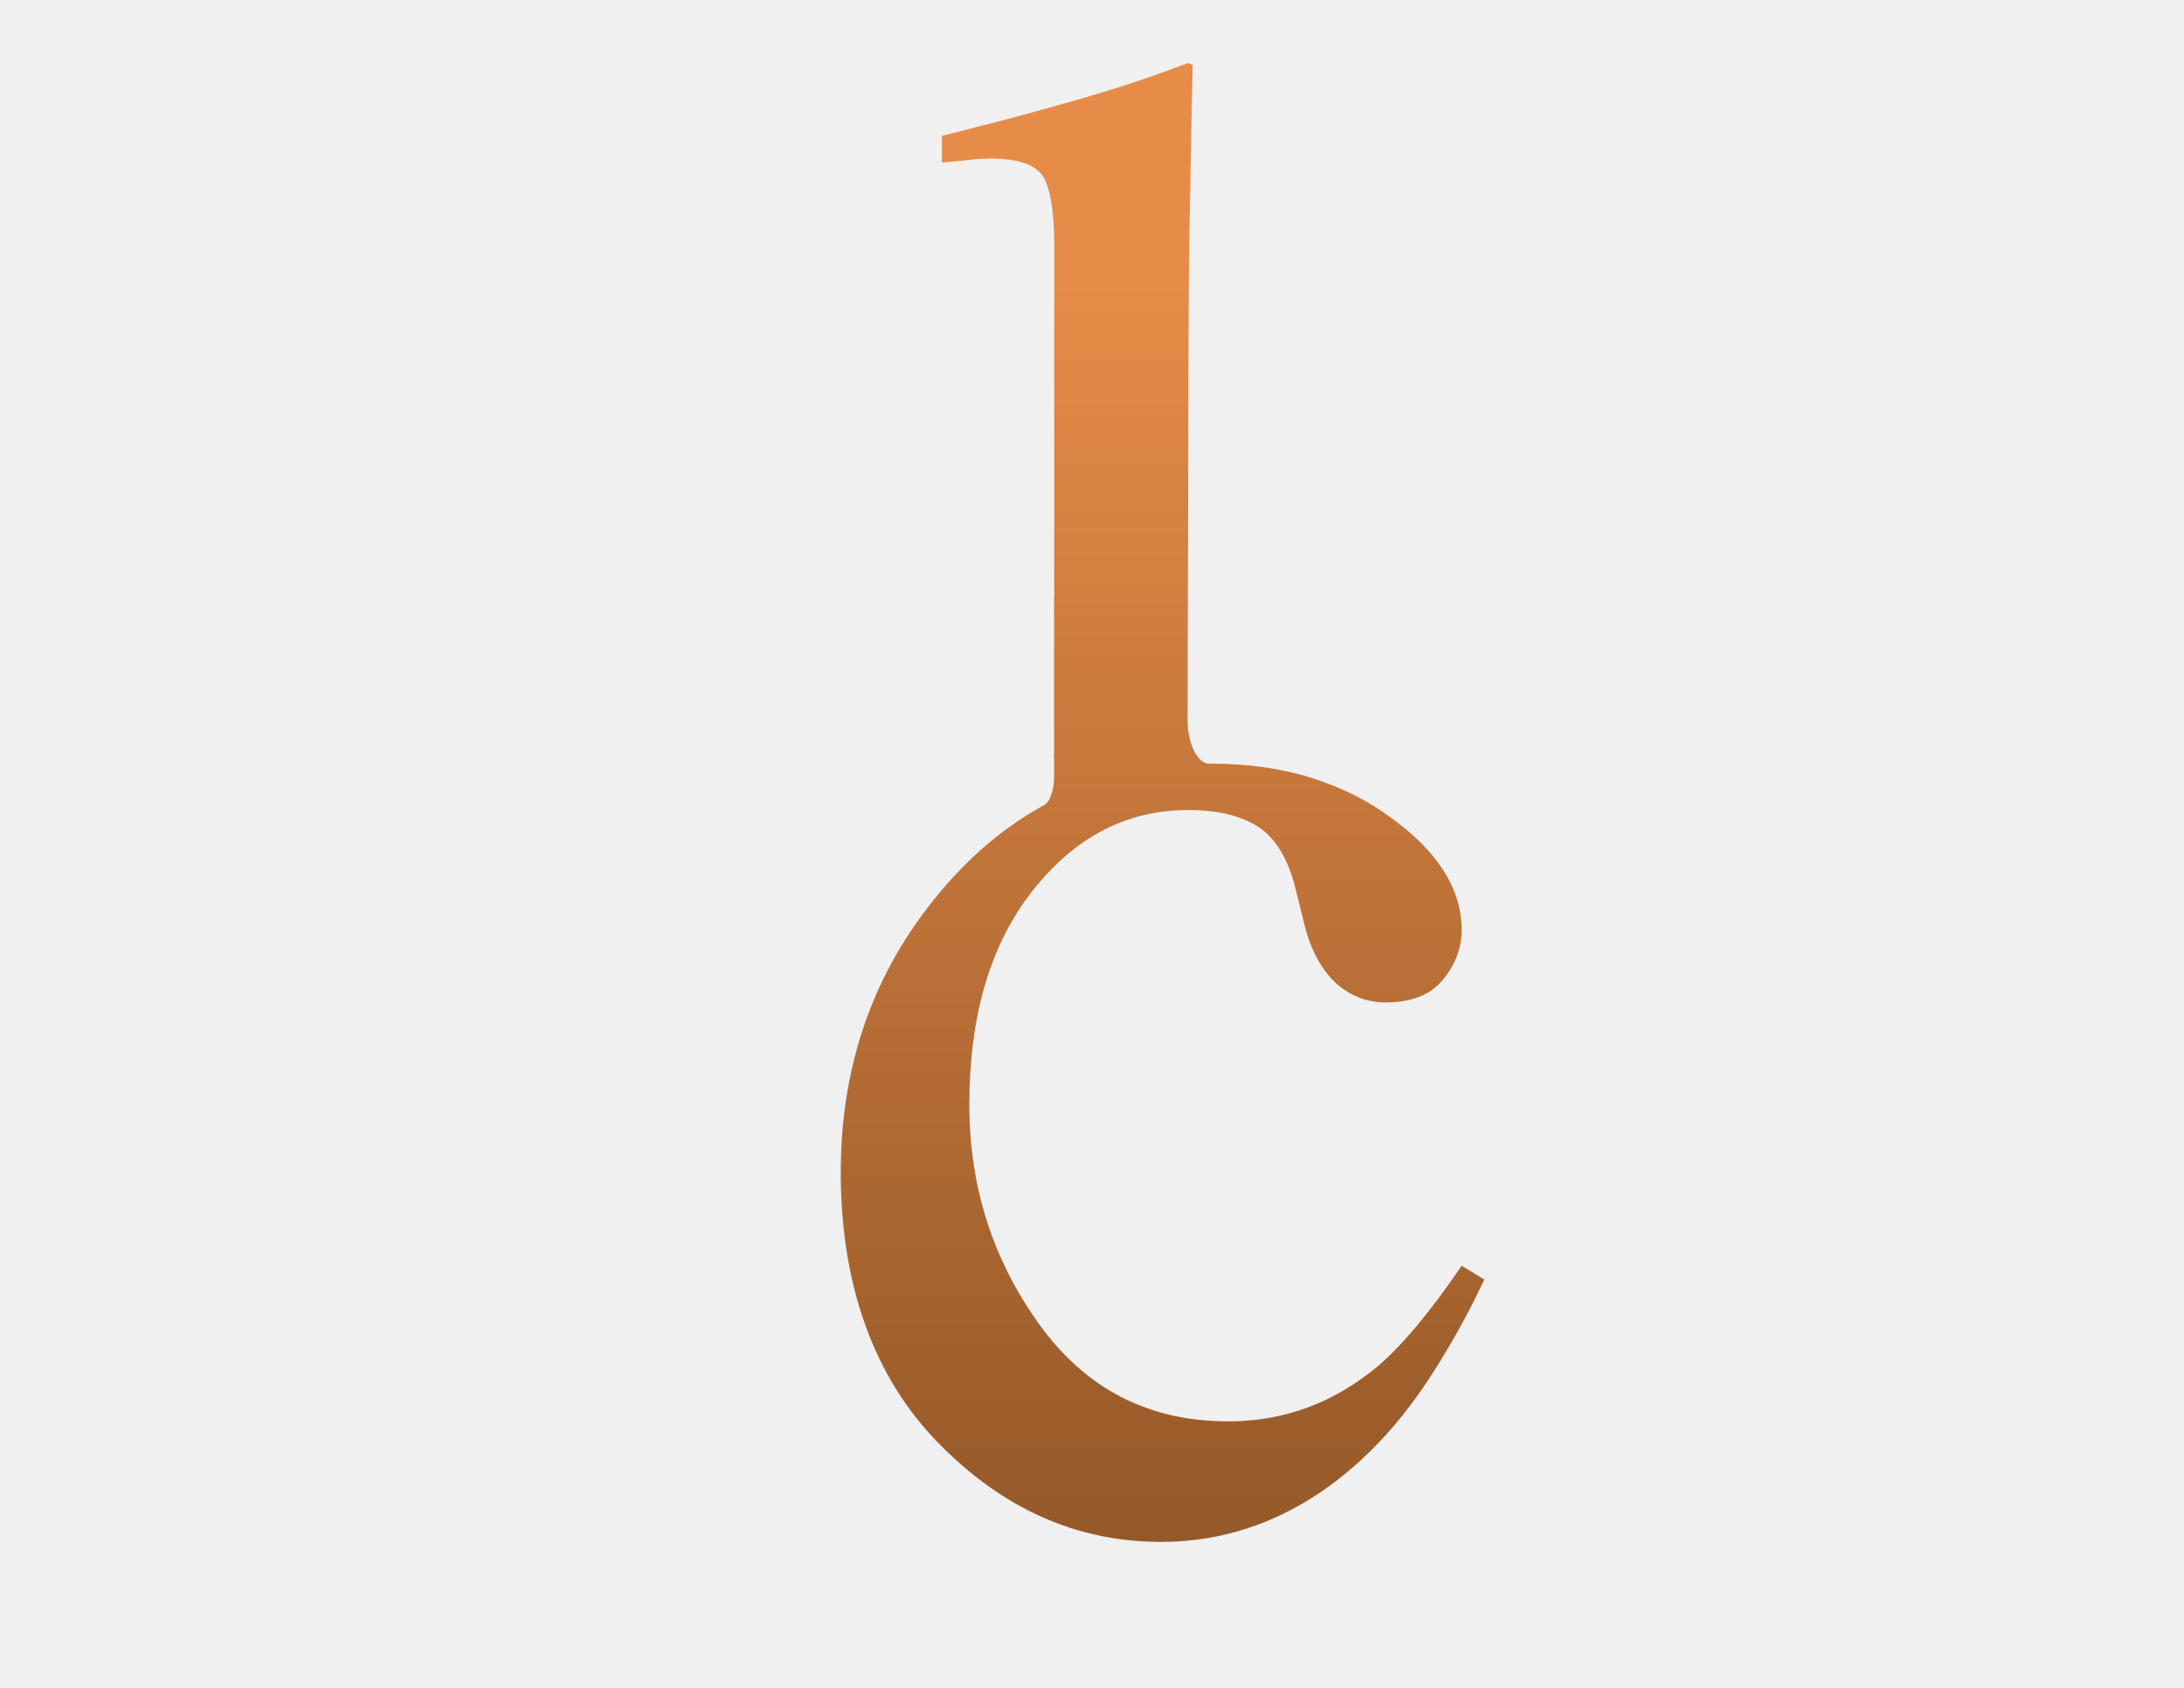
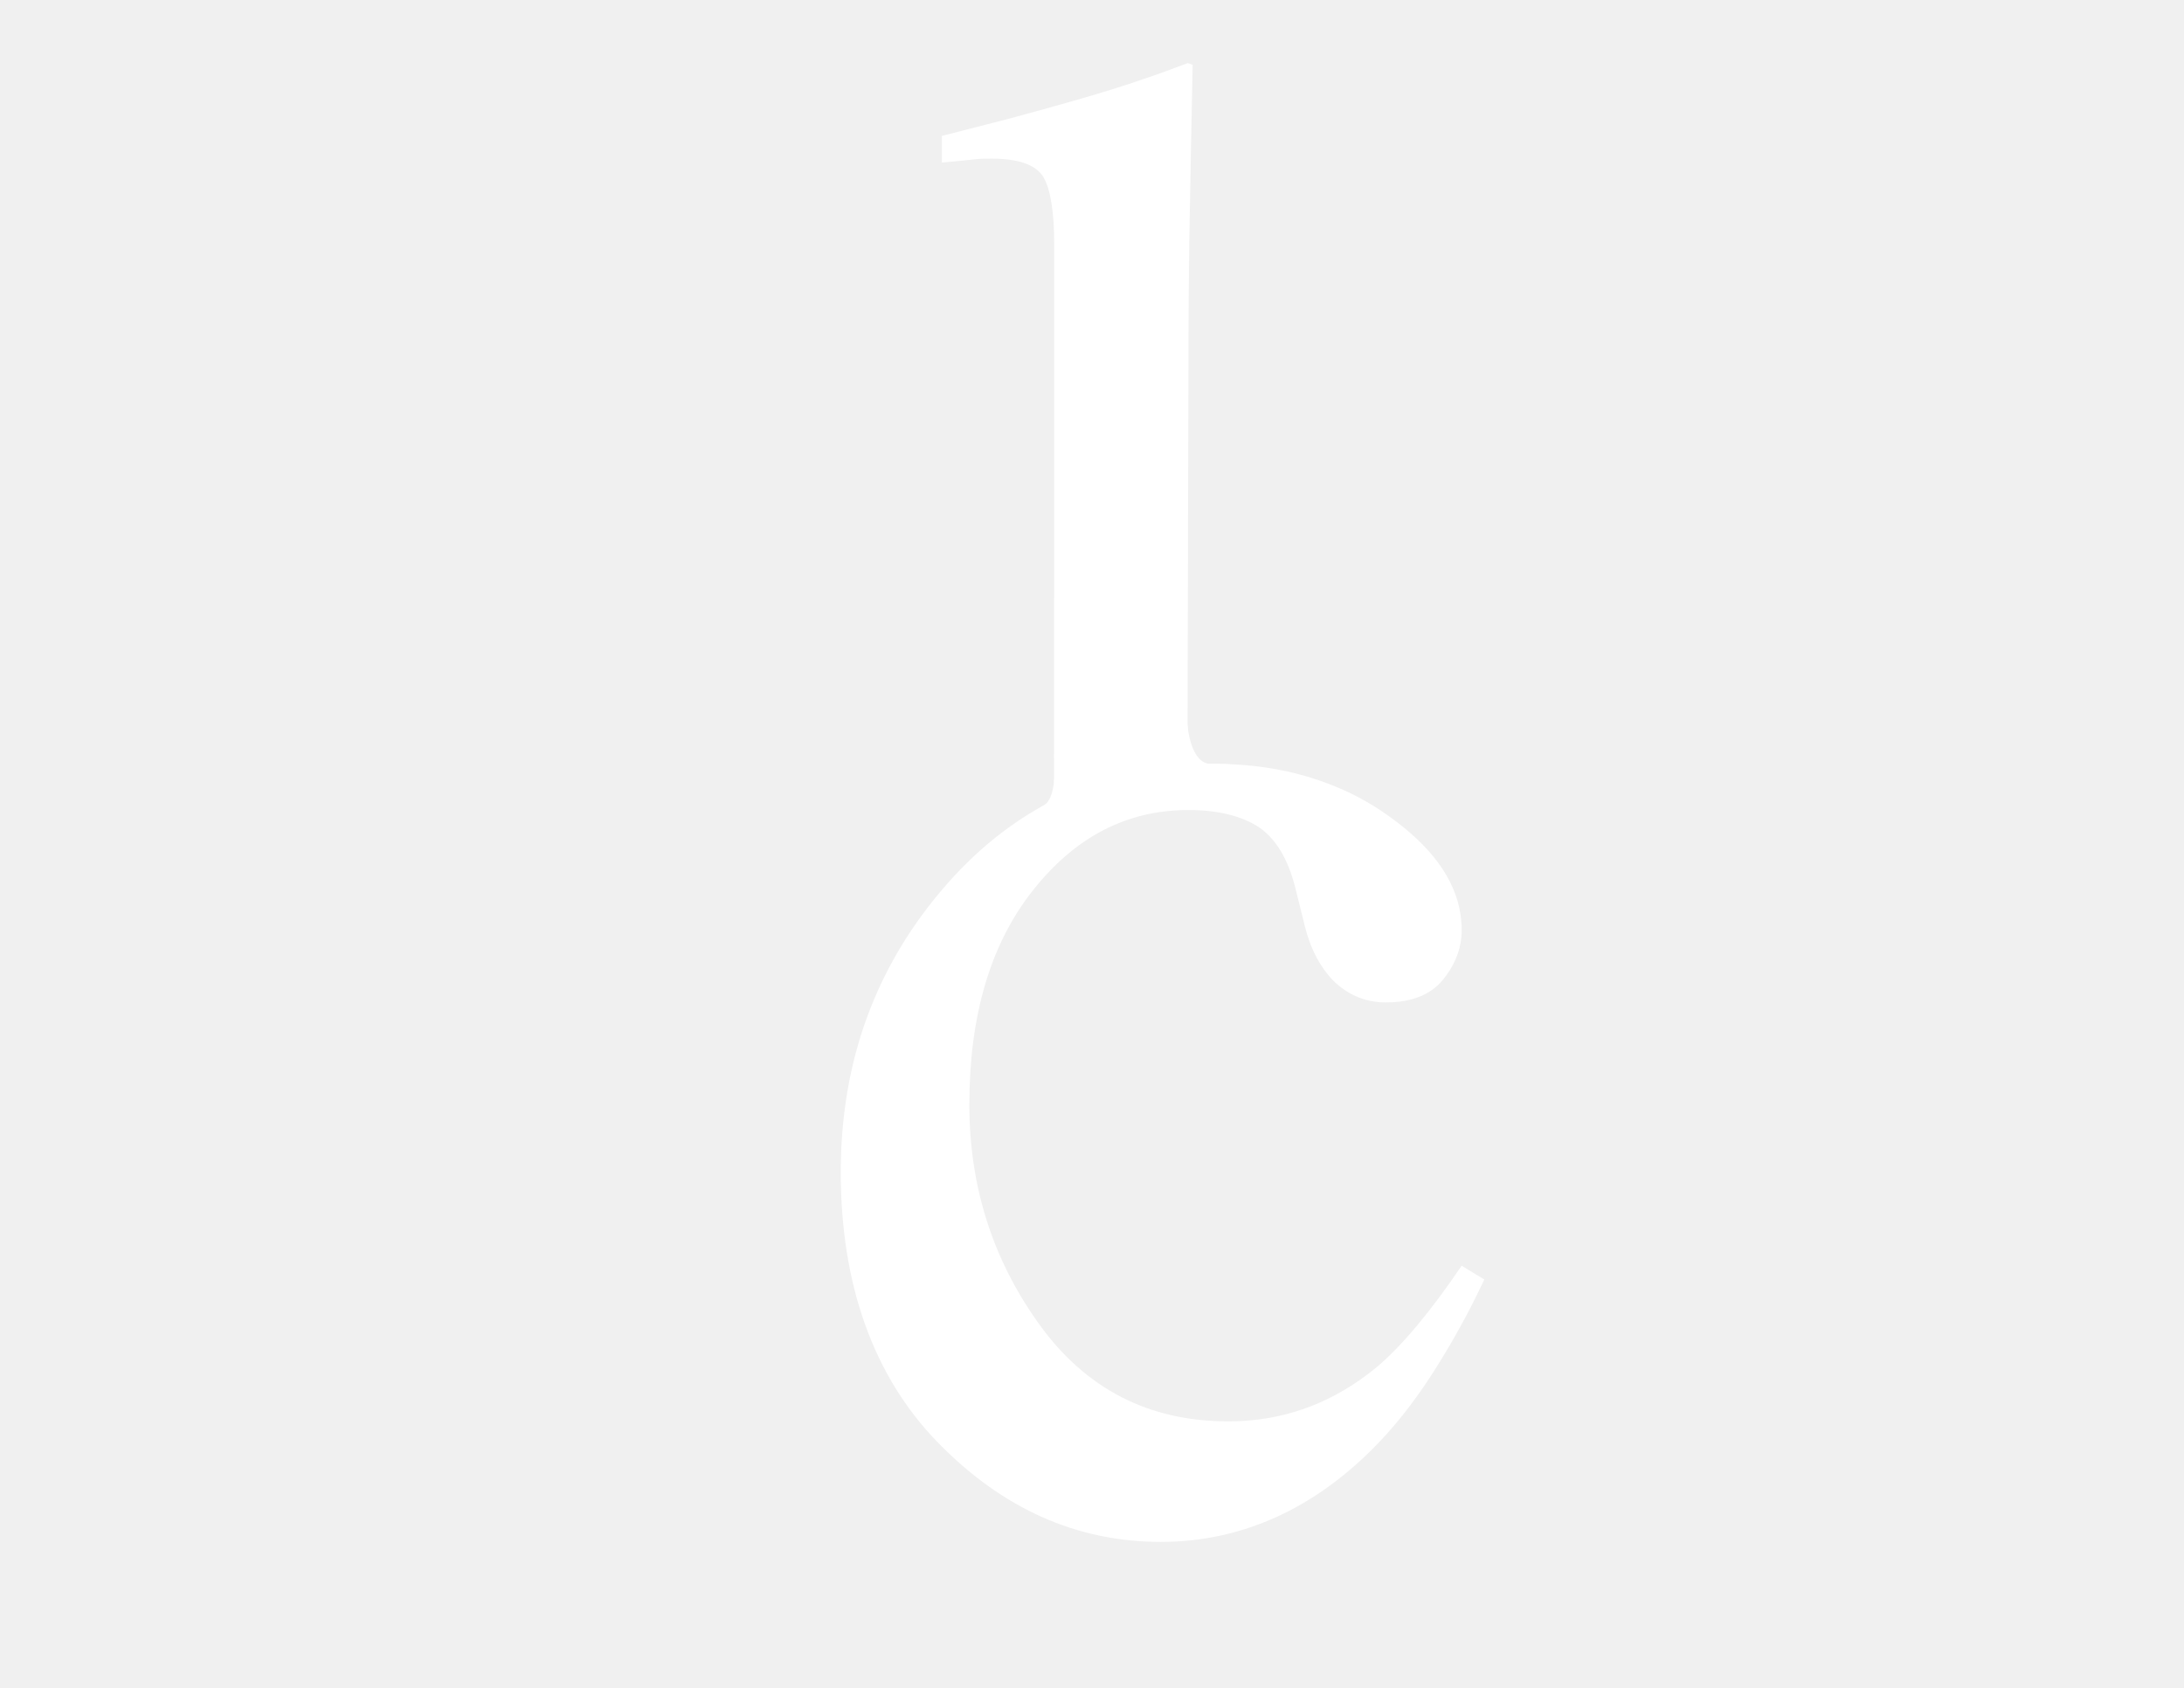
- <svg xmlns="http://www.w3.org/2000/svg" xmlns:xlink="http://www.w3.org/1999/xlink" id="Layer_1" data-name="Layer 1" viewBox="0 0 792 612">
+ <svg xmlns="http://www.w3.org/2000/svg" id="Layer_1" data-name="Layer 1" viewBox="0 0 792 612">
  <defs>
    <style>
      .cls-1 {
-         fill: url(#linear-gradient-5);
-       }
- 
-       .cls-2 {
-         fill: url(#linear-gradient-4);
-       }
- 
-       .cls-3 {
-         fill: url(#linear-gradient-3);
-       }
- 
-       .cls-4 {
-         fill: url(#linear-gradient-2);
-       }
- 
-       .cls-5 {
-         fill: url(#linear-gradient);
+         fill: #fff;
      }
    </style>
-     <linearGradient id="linear-gradient" x1="387.03" y1="98.8" x2="387.03" y2="669.39" gradientUnits="userSpaceOnUse">
-       <stop offset="0" stop-color="#e78c48" />
-       <stop offset=".99" stop-color="#824d21" />
-     </linearGradient>
-     <linearGradient id="linear-gradient-2" x1="421.59" y1="98.8" x2="421.59" y2="669.39" xlink:href="#linear-gradient" />
-     <linearGradient id="linear-gradient-3" x1="406.47" y1="98.8" x2="406.47" y2="669.39" xlink:href="#linear-gradient" />
-     <linearGradient id="linear-gradient-4" x1="384.38" y1="98.8" x2="384.38" y2="669.39" xlink:href="#linear-gradient" />
-     <linearGradient id="linear-gradient-5" x1="435.8" y1="98.8" x2="435.8" y2="669.39" xlink:href="#linear-gradient" />
  </defs>
-   <path class="cls-5" d="M424.34,287.98c3.36-4.18,5.49-8.57,6.31-13.24v-10.29l.34-140.67c0-11.52.14-23.18.27-35.05.21-11.8.41-23.32.62-34.43l.62-30.8-1.78-.62c-7.27,2.74-12.41,4.6-15.57,5.62-6.65,2.33-14.33,4.73-23.11,7.27-8.85,2.54-17.63,5.01-26.41,7.34l-24.07,6.17v9.67c6.1-.55,10.01-.96,11.73-1.17,1.78-.21,3.84-.27,6.17-.27,9.94,0,16.25,2.26,18.93,6.72,2.61,4.53,3.91,12.69,3.91,24.62v196.98c.96,1.23,1.99,2.4,3.16,3.43,5.21,4.66,11.25,7,18.04,7,9.4,0,16.32-2.74,20.85-8.3Z" />
-   <path class="cls-4" d="M530.06,458.93c-11.32,16.67-21.47,28.81-30.45,36.49-3.98,3.29-8.02,6.17-12.21,8.64,0,.07-.07.07-.14.07-12.69,7.48-26.68,11.25-41.91,11.25-28.74,0-51.58-11.73-68.52-35.25-16.87-23.46-25.31-50-25.31-79.56,0-32.3,7.61-58.16,22.98-77.64,15.36-19.48,34.16-29.22,56.45-29.22,10.56,0,19.07,2.06,25.51,6.17,6.24,4.25,10.63,11.59,13.24,21.95l3.5,14.06c1.78,7.06,4.53,12.76,8.09,17.15.96,1.23,1.99,2.4,3.16,3.43,5.21,4.66,11.25,7,18.04,7,9.4,0,16.32-2.74,20.85-8.3,3.36-4.18,5.49-8.57,6.31-13.24.27-1.51.41-3.15.41-4.73,0-1.78-.14-3.57-.41-5.35v-.21c-1.92-12.89-10.63-24.83-26.13-35.8-6.86-4.94-14.27-8.85-22.22-11.8-12.41-4.73-26.06-7.06-40.95-7.06-39.09,0-71.47,14.54-97.05,43.69-25.58,29.15-38.41,63.92-38.41,104.39s11.73,73.87,35.18,97.94c23.46,24.07,50.41,36.08,80.93,36.08s58.44-13.1,82.1-39.37c7.27-8.09,14.33-17.9,21.19-29.49,4.8-7.96,9.46-16.67,13.99-26.27l-8.23-5.01Z" />
-   <path class="cls-3" d="M424.34,285.68c3.36-4.05,5.49-8.3,6.31-12.81v-9.95c-1.92-12.48-10.63-24.02-26.13-34.64-6.86-4.78-14.27-8.56-22.22-11.41v66.76c.96,1.19,1.99,2.32,3.16,3.32,5.21,4.51,11.25,6.77,18.04,6.77,9.4,0,16.32-2.65,20.85-8.03Z" />
-   <path class="cls-2" d="M382.27,273.58s1.61,15.22-3.76,18.5c-5.38,3.29-6.07,3.78-6.07,3.78l12.35.1,11.55-13.24-14.06-9.14Z" />
+   <path class="cls-1" d="M424.34,287.98c3.36-4.18,5.49-8.57,6.31-13.24v-10.29l.34-140.67c0-11.52.14-23.18.27-35.05.21-11.8.41-23.32.62-34.43l.62-30.8-1.78-.62c-7.27,2.74-12.41,4.6-15.57,5.62-6.65,2.33-14.33,4.73-23.11,7.27-8.85,2.54-17.63,5.01-26.41,7.34l-24.07,6.17v9.67c6.1-.55,10.01-.96,11.73-1.17,1.78-.21,3.84-.27,6.17-.27,9.94,0,16.25,2.26,18.93,6.72,2.61,4.53,3.91,12.69,3.91,24.62v196.98c.96,1.23,1.99,2.4,3.16,3.43,5.21,4.66,11.25,7,18.04,7,9.4,0,16.32-2.74,20.85-8.3Z" />
+   <path class="cls-1" d="M530.06,458.93c-11.32,16.67-21.47,28.81-30.45,36.49-3.98,3.29-8.02,6.17-12.21,8.64,0,.07-.07.07-.14.07-12.69,7.48-26.68,11.25-41.91,11.25-28.74,0-51.58-11.73-68.52-35.25-16.87-23.46-25.31-50-25.31-79.56,0-32.3,7.61-58.16,22.98-77.64,15.36-19.48,34.16-29.22,56.45-29.22,10.56,0,19.07,2.06,25.51,6.17,6.24,4.25,10.63,11.59,13.24,21.95l3.5,14.06c1.78,7.06,4.53,12.76,8.09,17.15.96,1.23,1.99,2.4,3.16,3.43,5.21,4.66,11.25,7,18.04,7,9.4,0,16.32-2.74,20.85-8.3,3.36-4.18,5.49-8.57,6.31-13.24.27-1.51.41-3.15.41-4.73,0-1.78-.14-3.57-.41-5.35v-.21c-1.92-12.89-10.63-24.83-26.13-35.8-6.86-4.94-14.27-8.85-22.22-11.8-12.41-4.73-26.06-7.06-40.95-7.06-39.09,0-71.47,14.54-97.05,43.69-25.58,29.15-38.41,63.92-38.41,104.39s11.73,73.87,35.18,97.94c23.46,24.07,50.41,36.08,80.93,36.08s58.44-13.1,82.1-39.37c7.27-8.09,14.33-17.9,21.19-29.49,4.8-7.96,9.46-16.67,13.99-26.27l-8.23-5.01Z" />
+   <path class="cls-1" d="M424.34,285.68c3.36-4.05,5.49-8.3,6.31-12.81v-9.95c-1.92-12.48-10.63-24.02-26.13-34.64-6.86-4.78-14.27-8.56-22.22-11.41v66.76c.96,1.19,1.99,2.32,3.16,3.32,5.21,4.51,11.25,6.77,18.04,6.77,9.4,0,16.32-2.65,20.85-8.03Z" />
+   <path class="cls-1" d="M382.27,273.58s1.61,15.22-3.76,18.5c-5.38,3.29-6.07,3.78-6.07,3.78l12.35.1,11.55-13.24-14.06-9.14Z" />
  <path class="cls-1" d="M430.65,263.11s1.05,13.9,8.5,13.9,7.13.21,7.13.21v3.19l-20.98,1.06,5.34-18.37Z" />
</svg>
